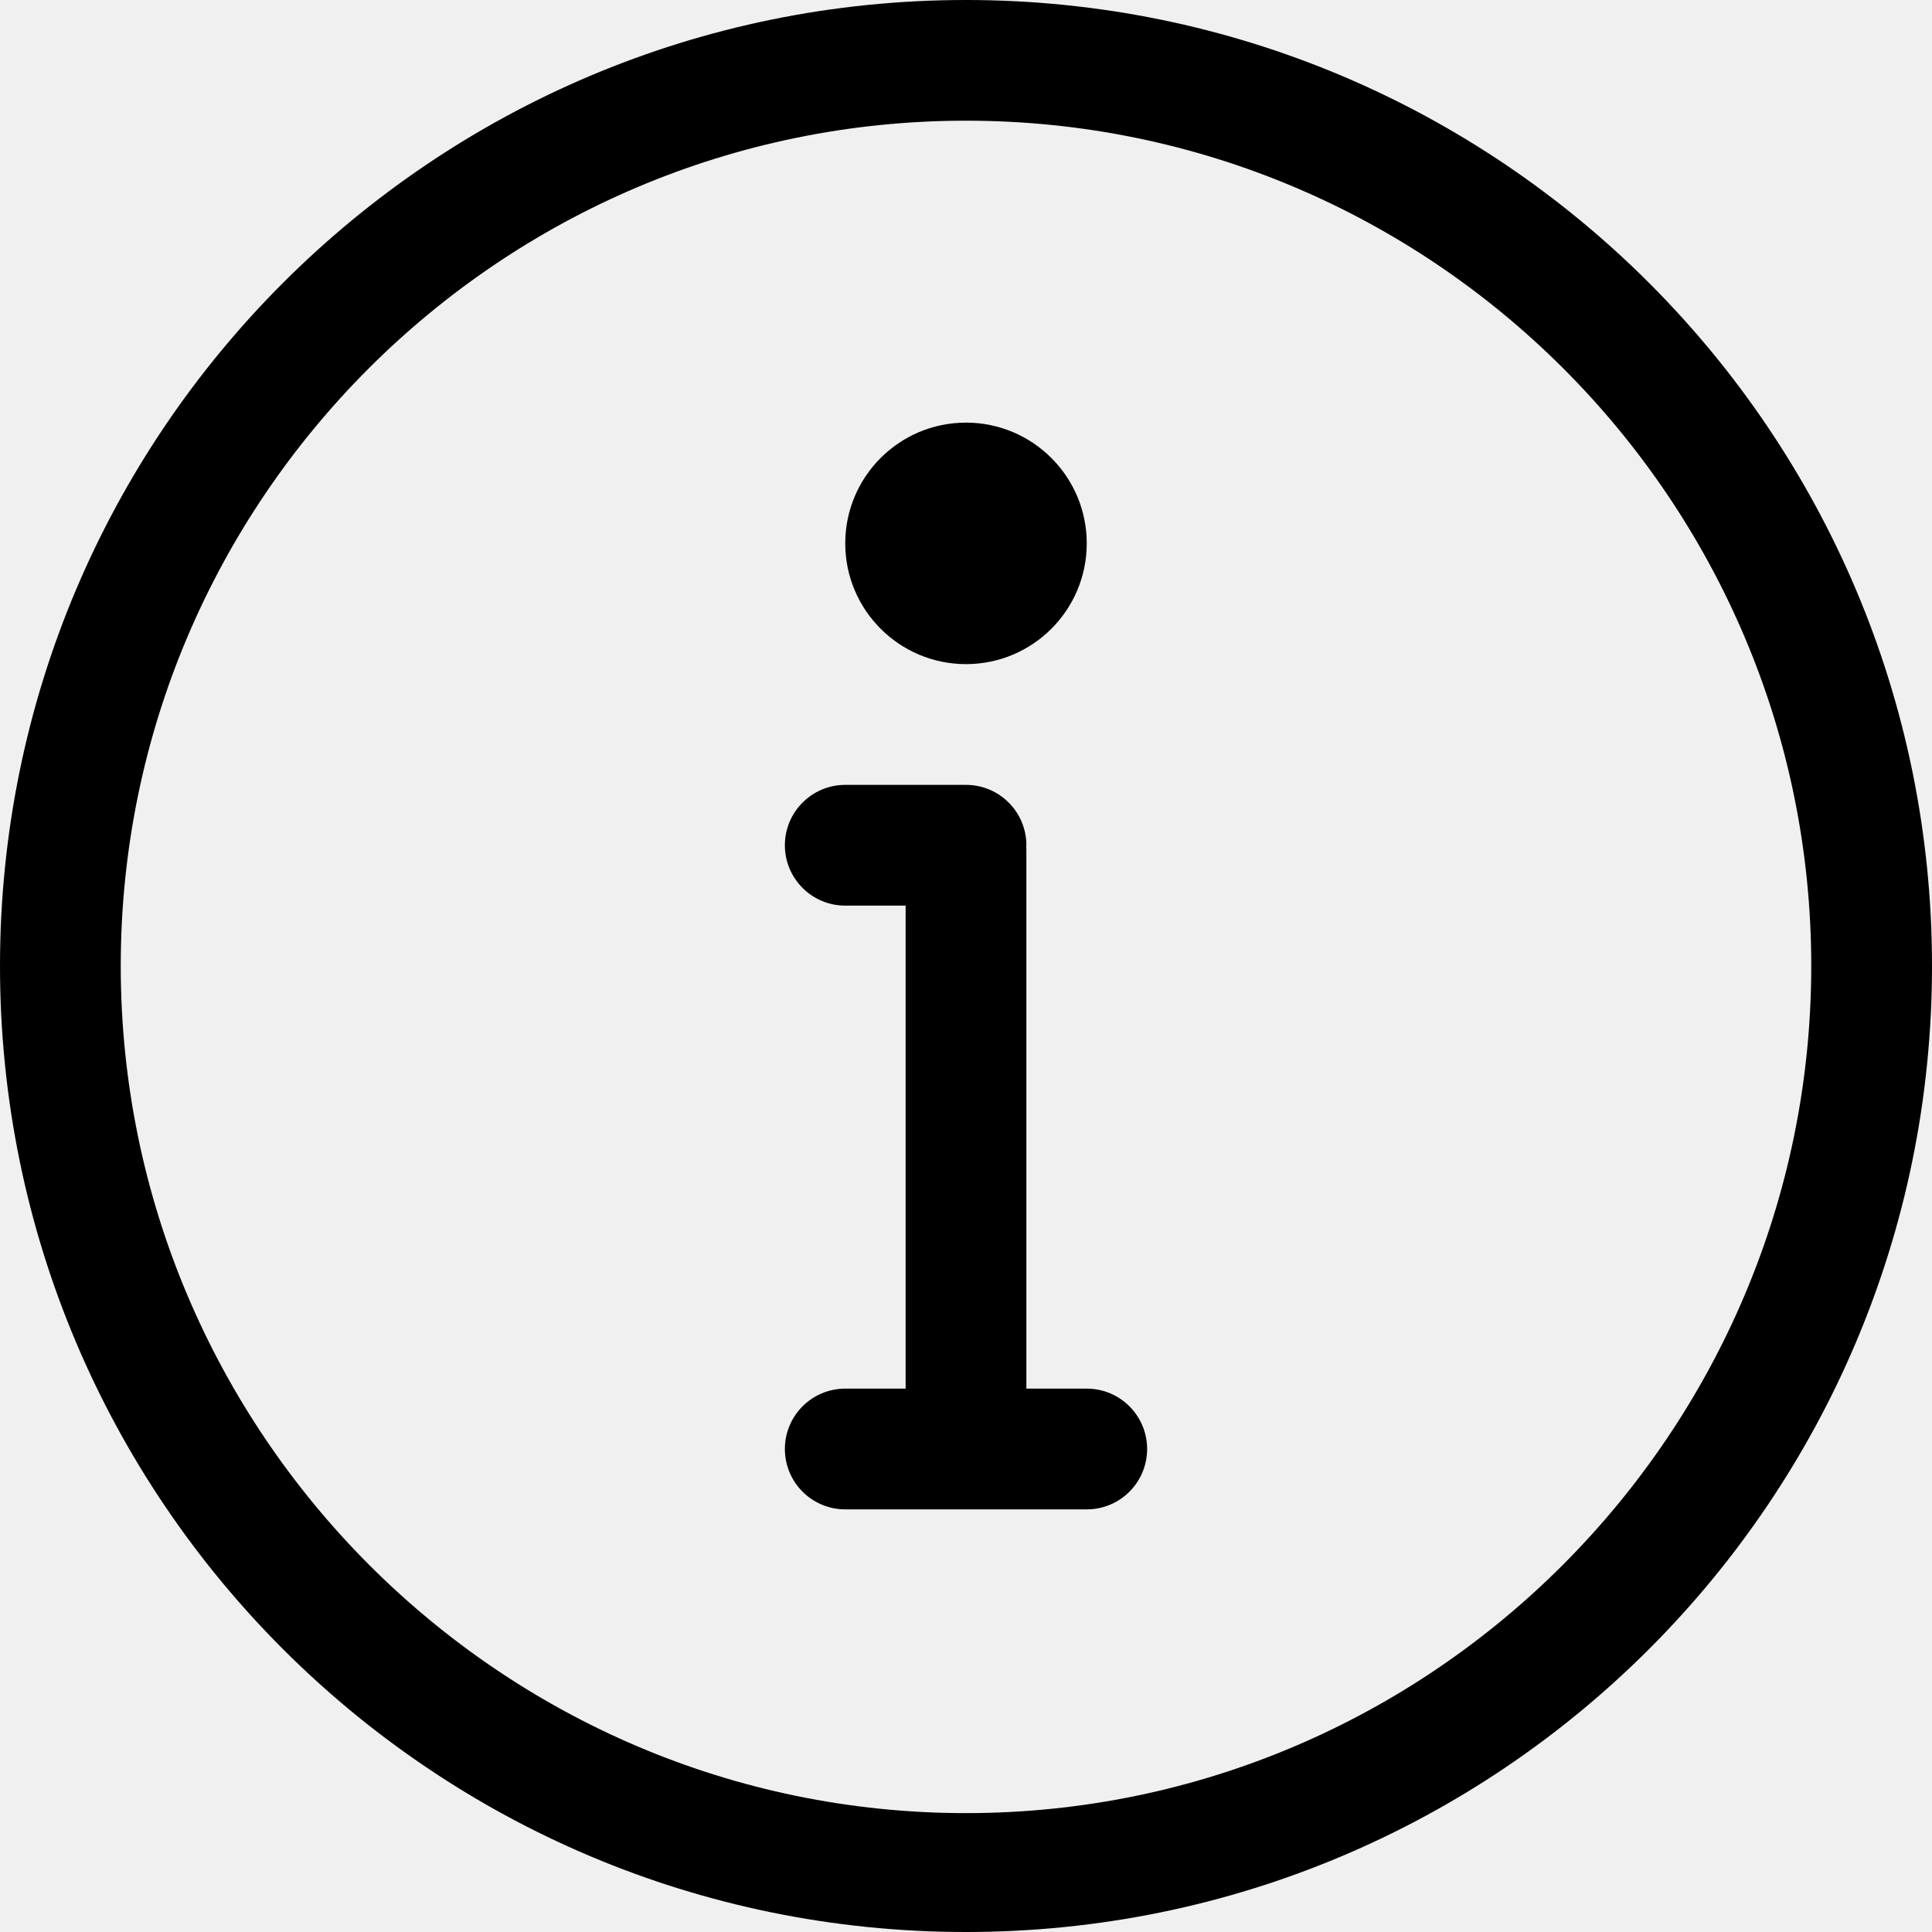
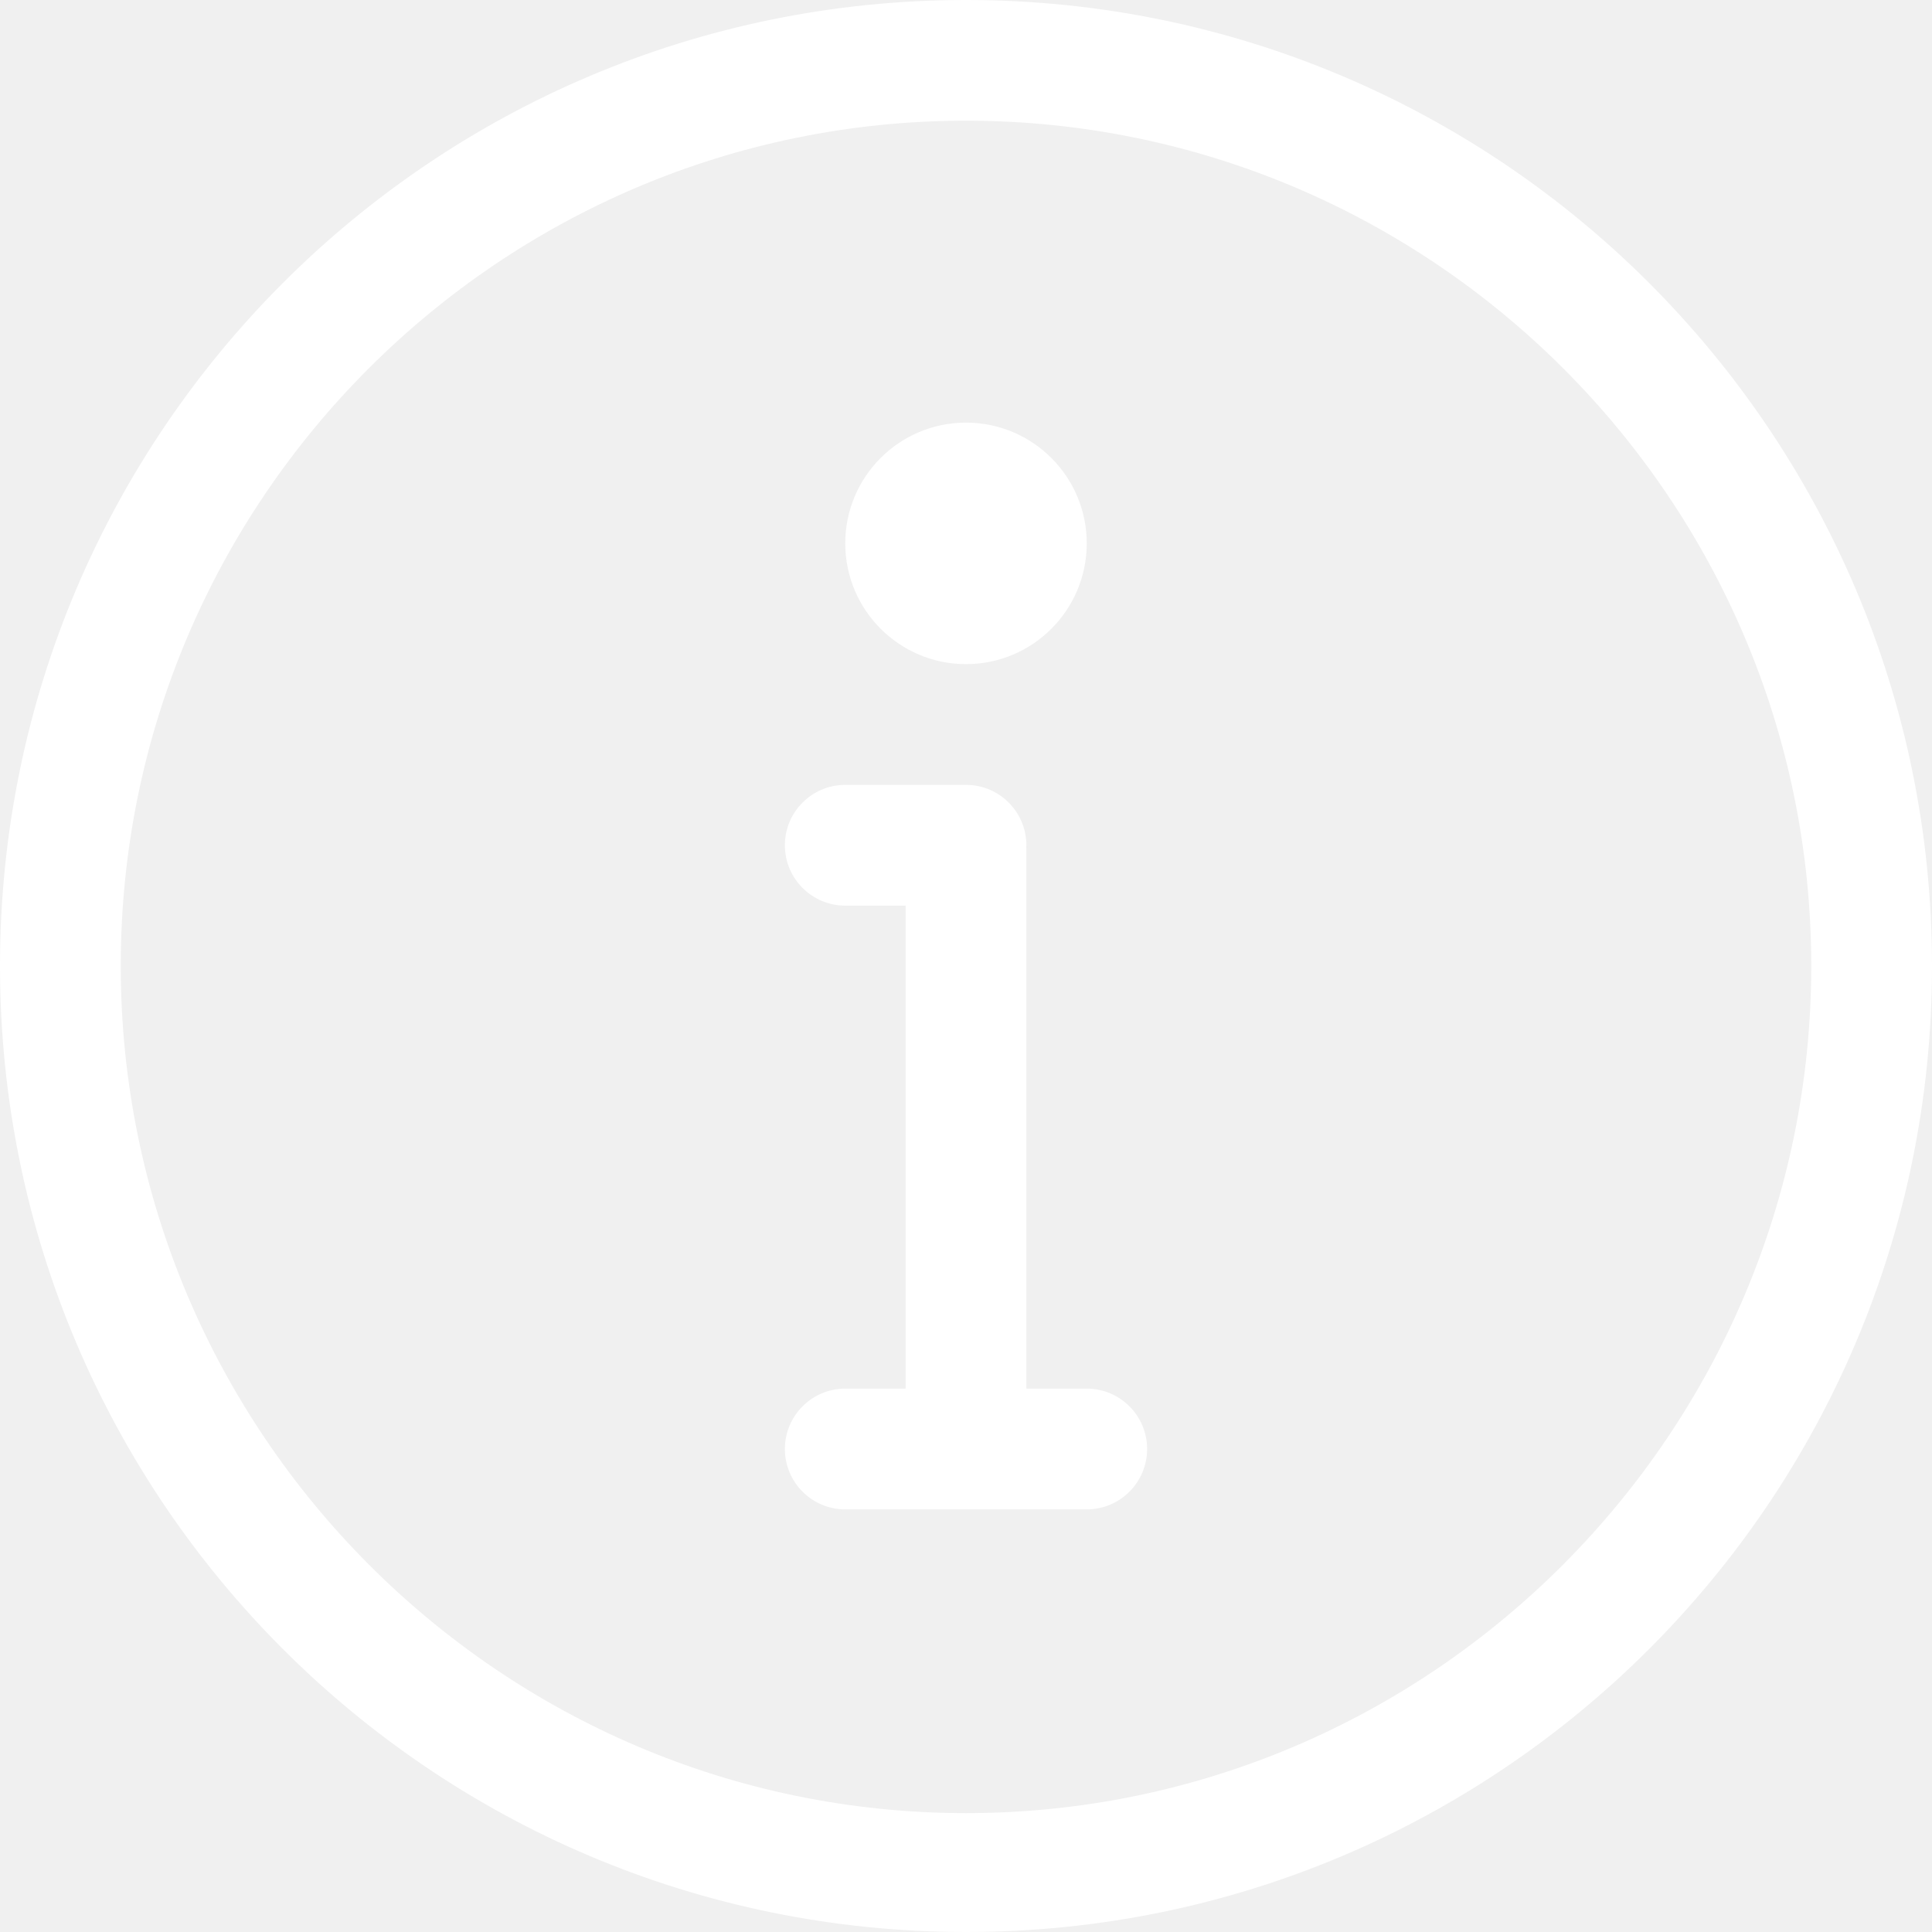
<svg xmlns="http://www.w3.org/2000/svg" fill="#000000" width="800px" height="800px" viewBox="0 0 32 32" version="1.1">
-   <path d="M18 23l-1-0v-8.938c0-0.011-0.003-0.021-0.003-0.031s0.003-0.020 0.003-0.031c0-0.552-0.448-1-1-1h-2c-0.552 0-1 0.448-1 1s0.448 1 1 1h1v8h-1c-0.552 0-1 0.448-1 1s0.448 1 1 1h4c0.552 0 1-0.448 1-1s-0.448-1-1-1zM16 11c1.105 0 2-0.896 2-2s-0.895-2-2-2-2 0.896-2 2 0.896 2 2 2zM16-0c-8.836 0-16 7.163-16 16s7.163 16 16 16c8.837 0 16-7.163 16-16s-7.163-16-16-16zM16 30.031c-7.72 0-14-6.312-14-14.032s6.28-14 14-14 14 6.28 14 14-6.28 14.032-14 14.032z" />
+   <path fill="white" d="M18 23l-1-0v-8.938c0-0.011-0.003-0.021-0.003-0.031s0.003-0.020 0.003-0.031c0-0.552-0.448-1-1-1h-2c-0.552 0-1 0.448-1 1s0.448 1 1 1h1v8h-1c-0.552 0-1 0.448-1 1s0.448 1 1 1h4c0.552 0 1-0.448 1-1s-0.448-1-1-1zM16 11c1.105 0 2-0.896 2-2s-0.895-2-2-2-2 0.896-2 2 0.896 2 2 2zM16-0c-8.836 0-16 7.163-16 16s7.163 16 16 16c8.837 0 16-7.163 16-16s-7.163-16-16-16zM16 30.031c-7.72 0-14-6.312-14-14.032s6.28-14 14-14 14 6.28 14 14-6.28 14.032-14 14.032z" />
</svg>
